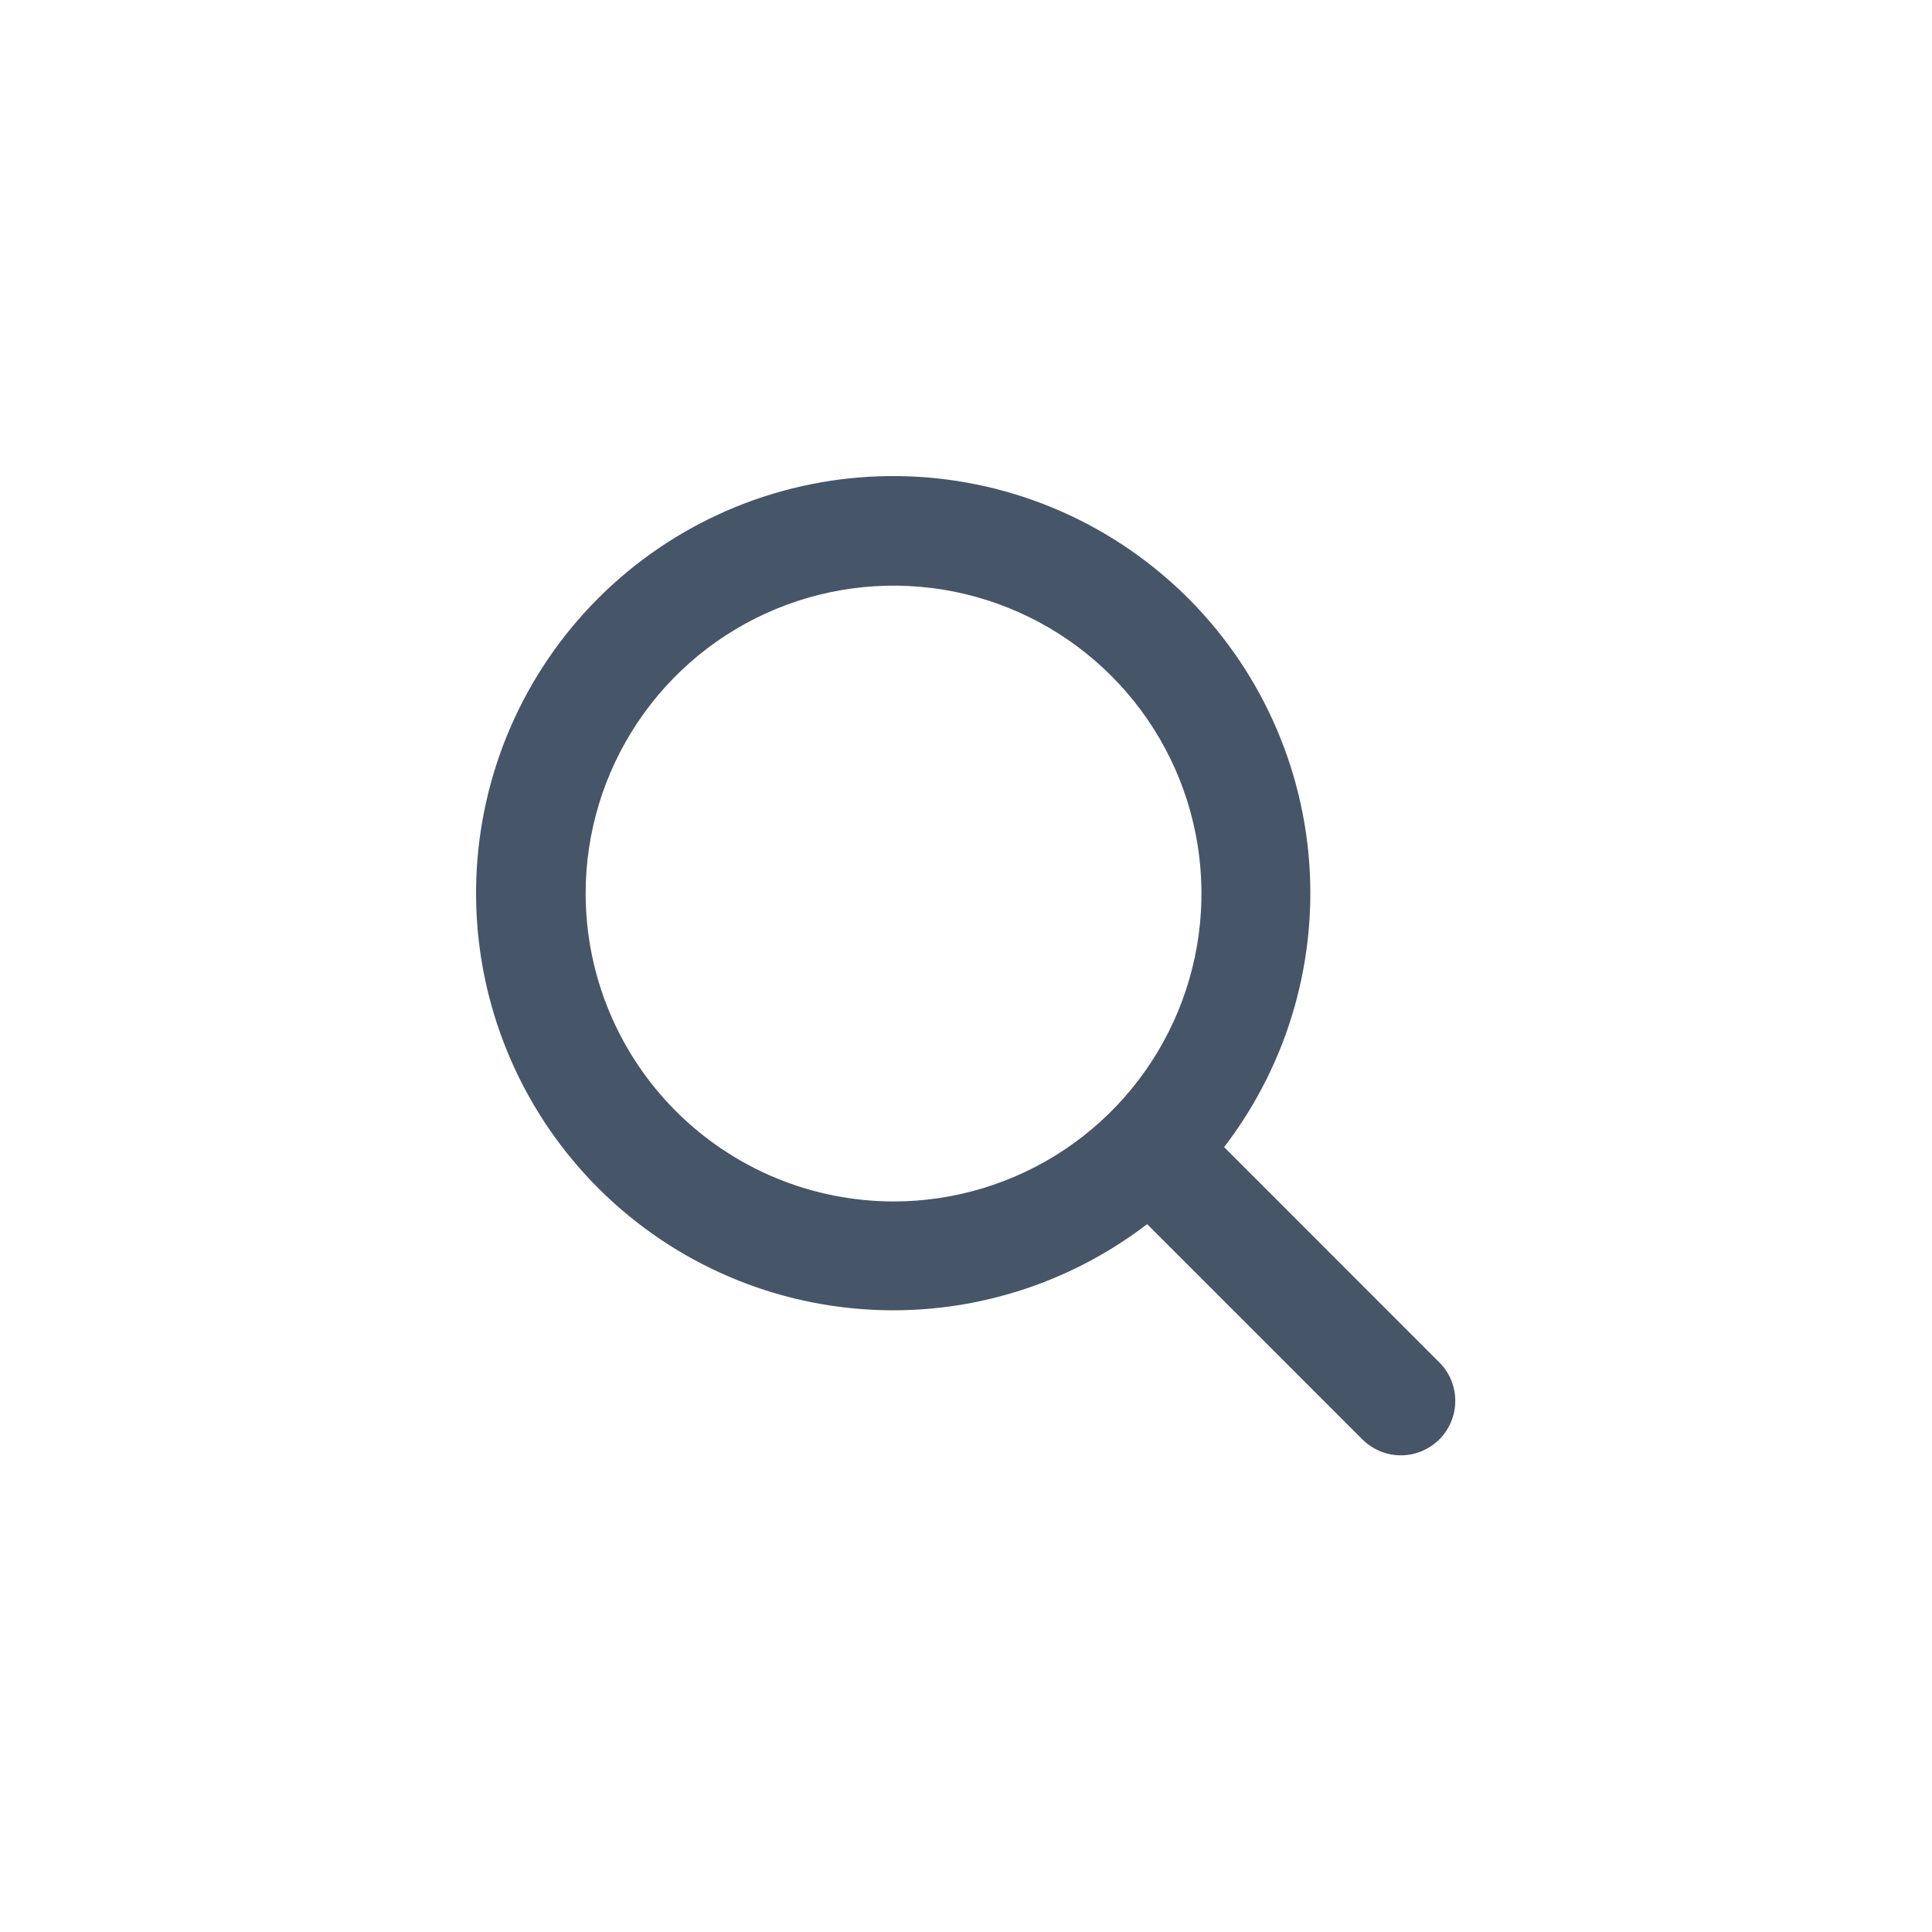
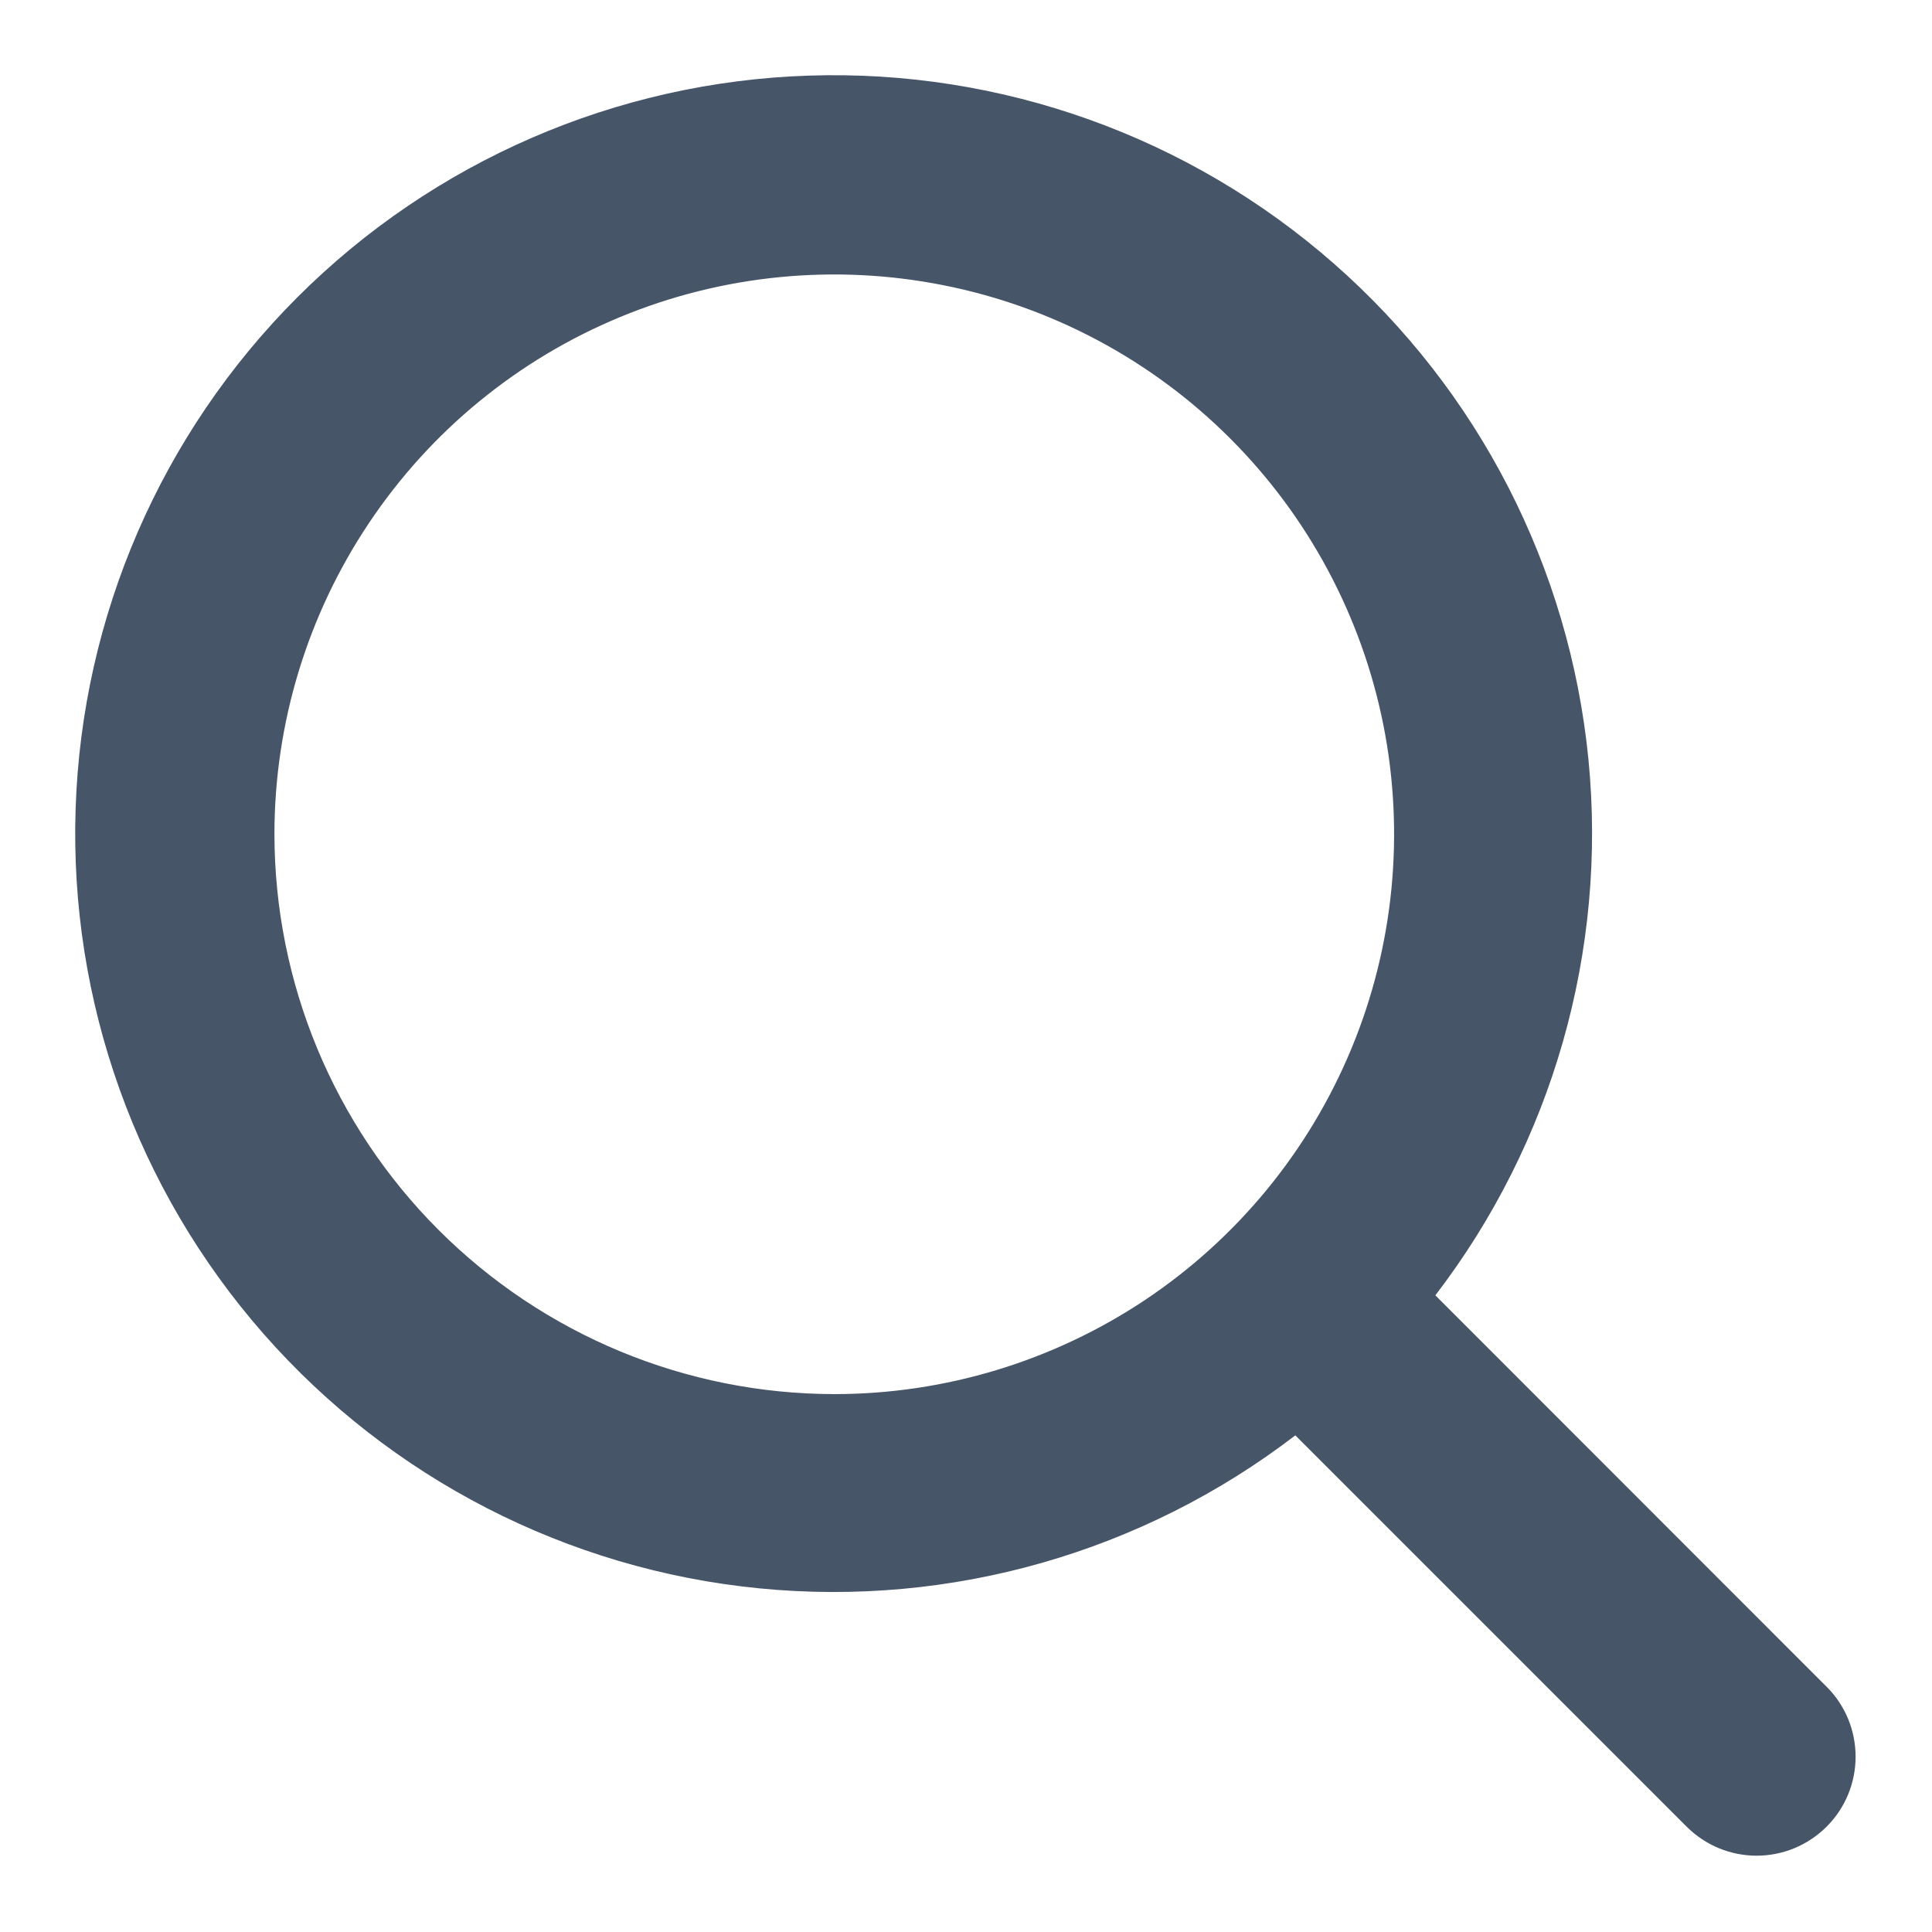
- <svg xmlns="http://www.w3.org/2000/svg" width="40" height="40" viewBox="0 0 40 40" fill="none">
-   <path d="M29.763 28.237L29.763 28.238L29.768 28.242L29.769 28.242C29.868 28.342 29.947 28.46 30.001 28.59C30.055 28.721 30.083 28.862 30.083 29.004C30.083 29.146 30.055 29.286 30.001 29.417C29.947 29.548 29.867 29.667 29.767 29.767C29.666 29.868 29.547 29.947 29.416 30.002C29.285 30.056 29.145 30.084 29.003 30.084C28.861 30.084 28.721 30.056 28.59 30.002C28.459 29.947 28.34 29.868 28.239 29.767L23.783 25.311L23.754 25.282L23.722 25.307C21.991 26.634 19.821 27.254 17.651 27.04C15.48 26.827 13.473 25.795 12.035 24.156C10.597 22.516 9.836 20.391 9.908 18.211C9.979 16.032 10.877 13.961 12.419 12.419C13.961 10.877 16.032 9.979 18.212 9.908C20.391 9.836 22.516 10.597 24.156 12.035C25.796 13.473 26.827 15.48 27.041 17.651C27.254 19.821 26.634 21.991 25.307 23.721L25.282 23.754L25.311 23.783L29.763 28.237ZM12.078 18.5V18.5C12.08 20.203 12.757 21.835 13.961 23.039C15.165 24.243 16.797 24.92 18.5 24.922H18.5C19.77 24.922 21.012 24.545 22.068 23.84C23.124 23.134 23.947 22.131 24.433 20.957C24.919 19.784 25.046 18.493 24.799 17.247C24.551 16.001 23.939 14.857 23.041 13.959C22.143 13.061 20.999 12.449 19.753 12.201C18.507 11.954 17.216 12.081 16.043 12.567C14.869 13.053 13.866 13.876 13.161 14.932C12.455 15.988 12.078 17.23 12.078 18.5Z" fill="#475569" stroke="#475569" stroke-width="0.094" />
+ <svg xmlns="http://www.w3.org/2000/svg" width="22" height="22" viewBox="0 0 22 22" fill="none">
+   <path d="M20.763 19.237L20.763 19.238L20.768 19.242L20.769 19.242C20.868 19.342 20.947 19.46 21.001 19.59C21.055 19.721 21.083 19.862 21.083 20.004C21.083 20.146 21.055 20.286 21.001 20.417C20.947 20.548 20.867 20.667 20.767 20.767C20.666 20.868 20.547 20.947 20.416 21.002C20.285 21.056 20.145 21.084 20.003 21.084C19.861 21.084 19.721 21.056 19.59 21.002C19.459 20.947 19.34 20.868 19.239 20.767L14.783 16.311L14.754 16.282L14.722 16.307C12.992 17.634 10.821 18.254 8.651 18.04C6.48 17.827 4.473 16.795 3.035 15.156C1.597 13.516 0.836 11.391 0.908 9.211C0.979 7.032 1.877 4.961 3.419 3.419C4.961 1.877 7.032 0.979 9.211 0.908C11.391 0.836 13.516 1.597 15.156 3.035C16.796 4.473 17.827 6.48 18.041 8.651C18.254 10.821 17.634 12.991 16.307 14.722L16.282 14.754L16.311 14.783L20.763 19.237ZM3.078 9.5V9.5C3.08 11.203 3.757 12.835 4.961 14.039C6.165 15.243 7.797 15.92 9.5 15.922H9.5C10.77 15.922 12.012 15.545 13.068 14.84C14.124 14.134 14.947 13.131 15.433 11.957C15.919 10.784 16.046 9.493 15.799 8.247C15.551 7.001 14.939 5.857 14.041 4.959C13.143 4.061 11.999 3.449 10.753 3.202C9.507 2.954 8.216 3.081 7.043 3.567C5.869 4.053 4.866 4.876 4.161 5.932C3.455 6.988 3.078 8.23 3.078 9.5Z" fill="#475569" stroke="#475569" stroke-width="0.094" />
</svg>
